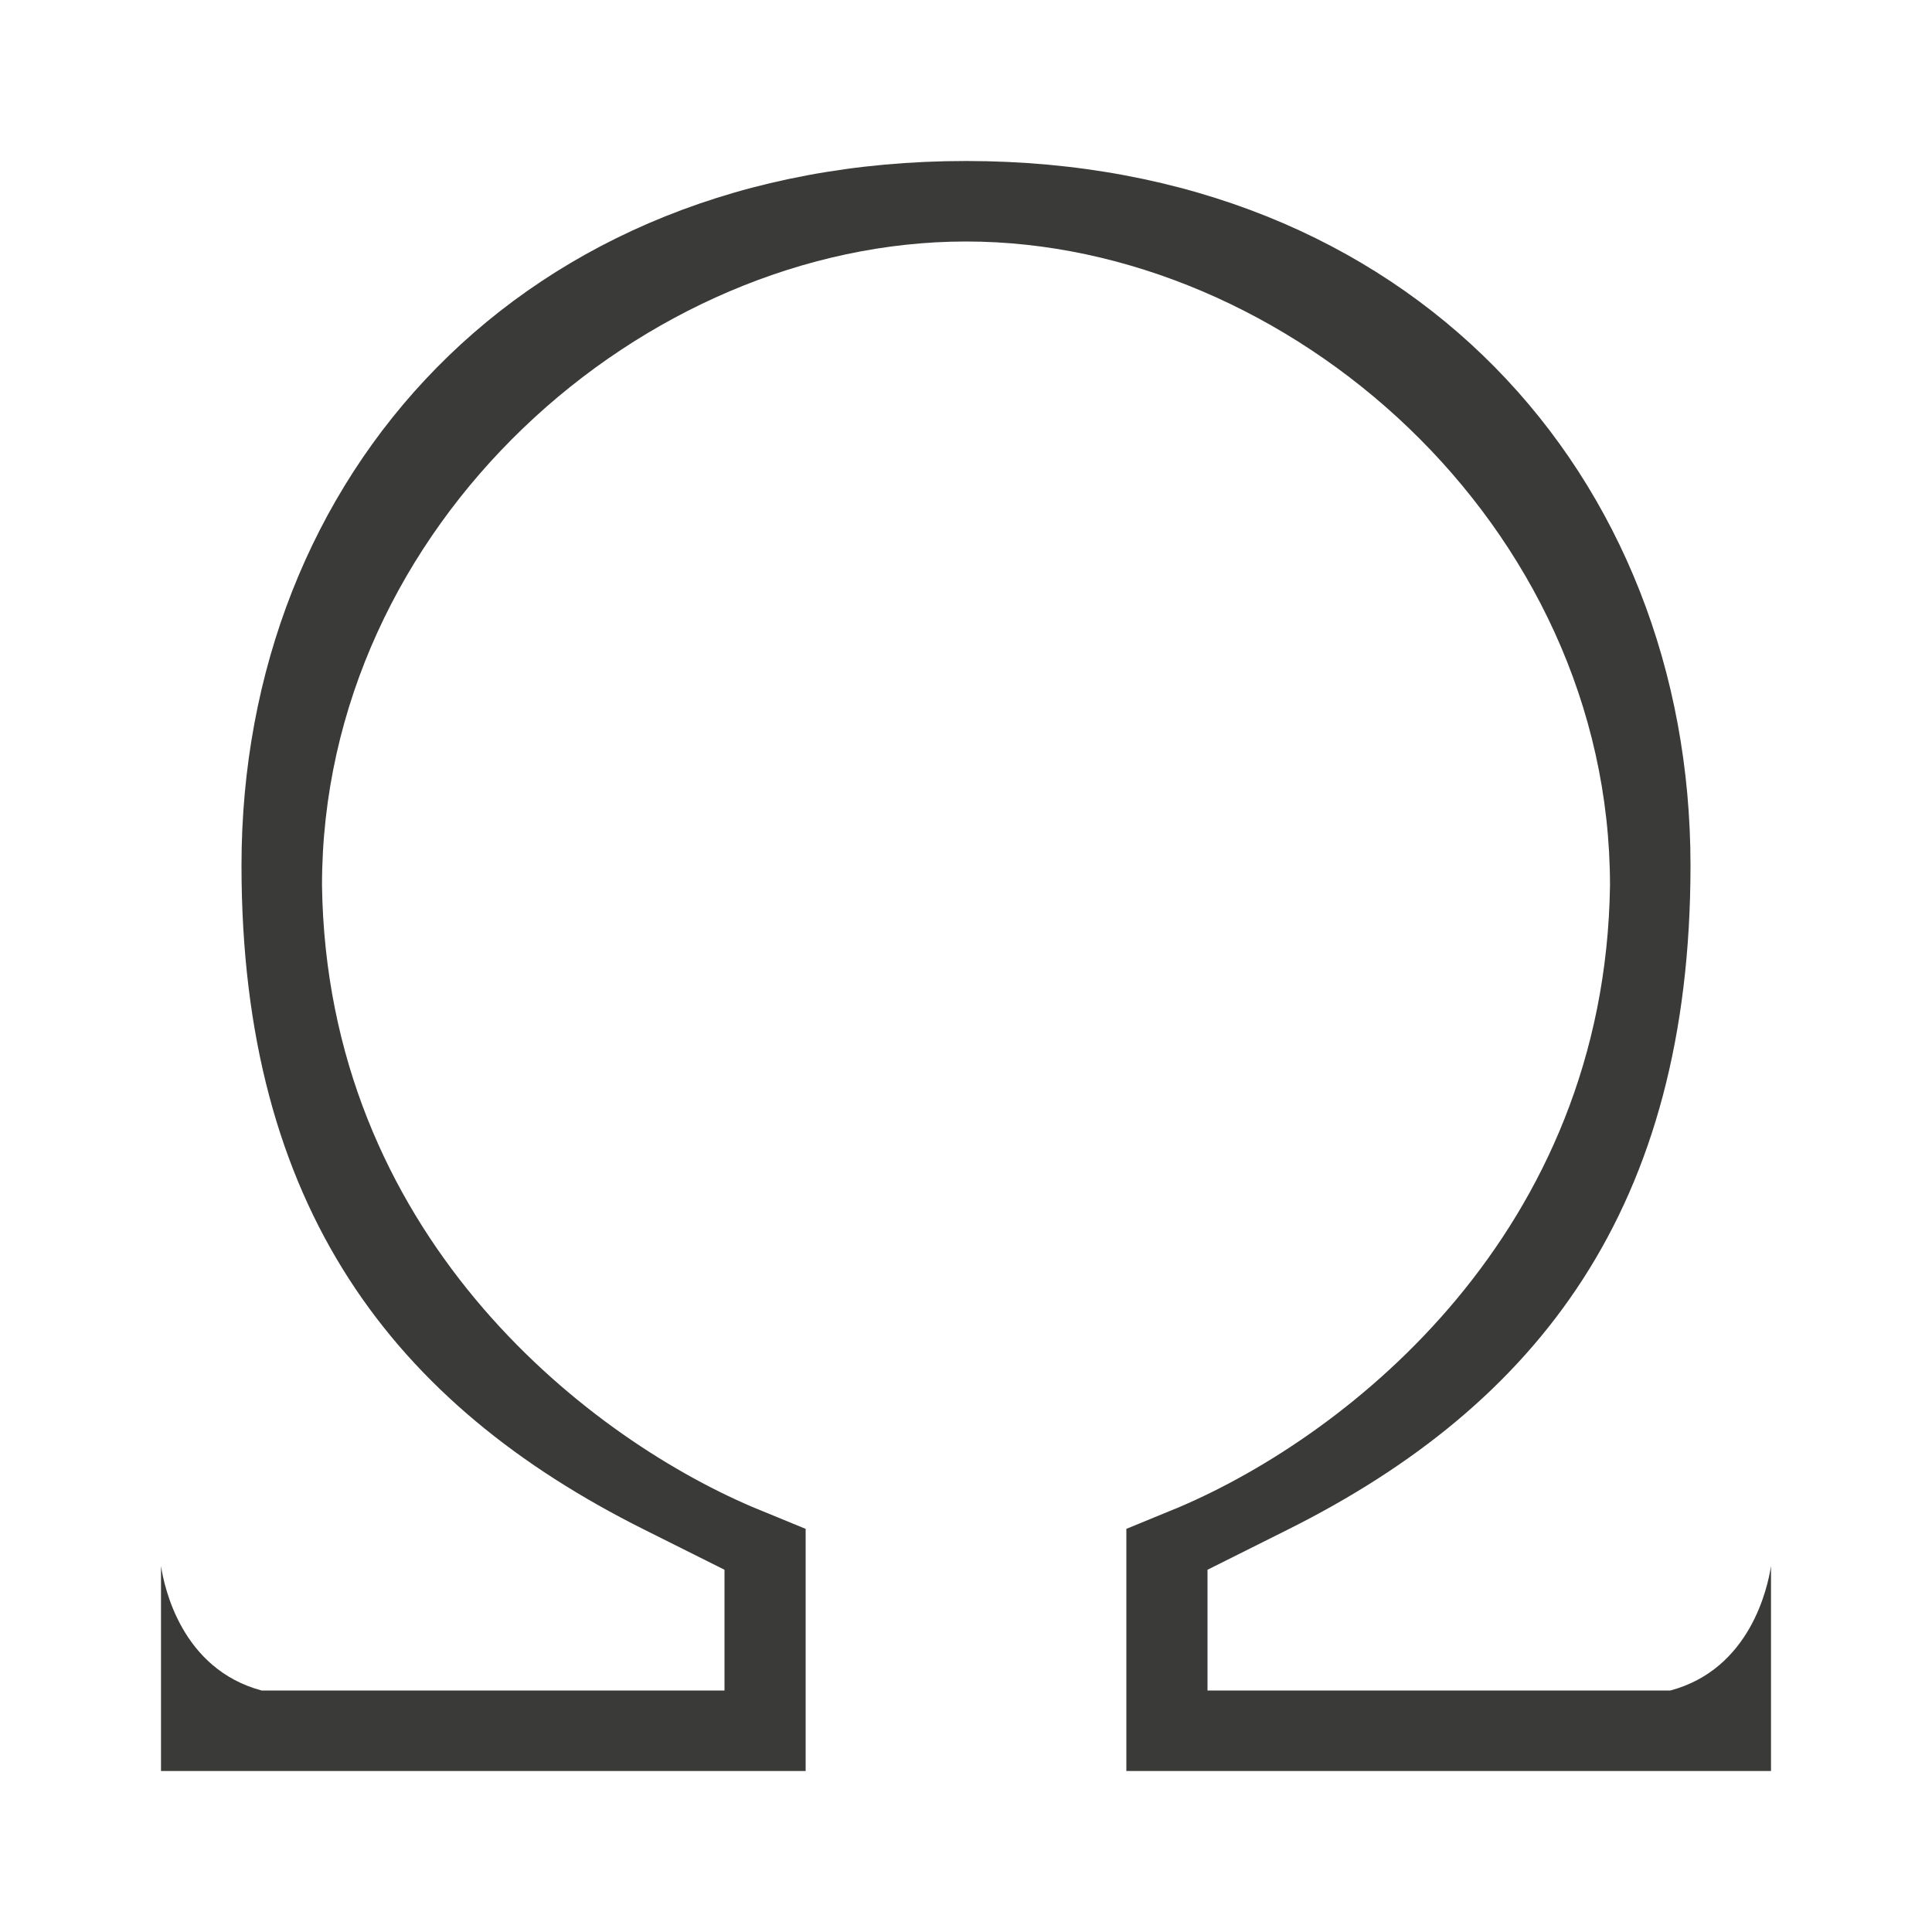
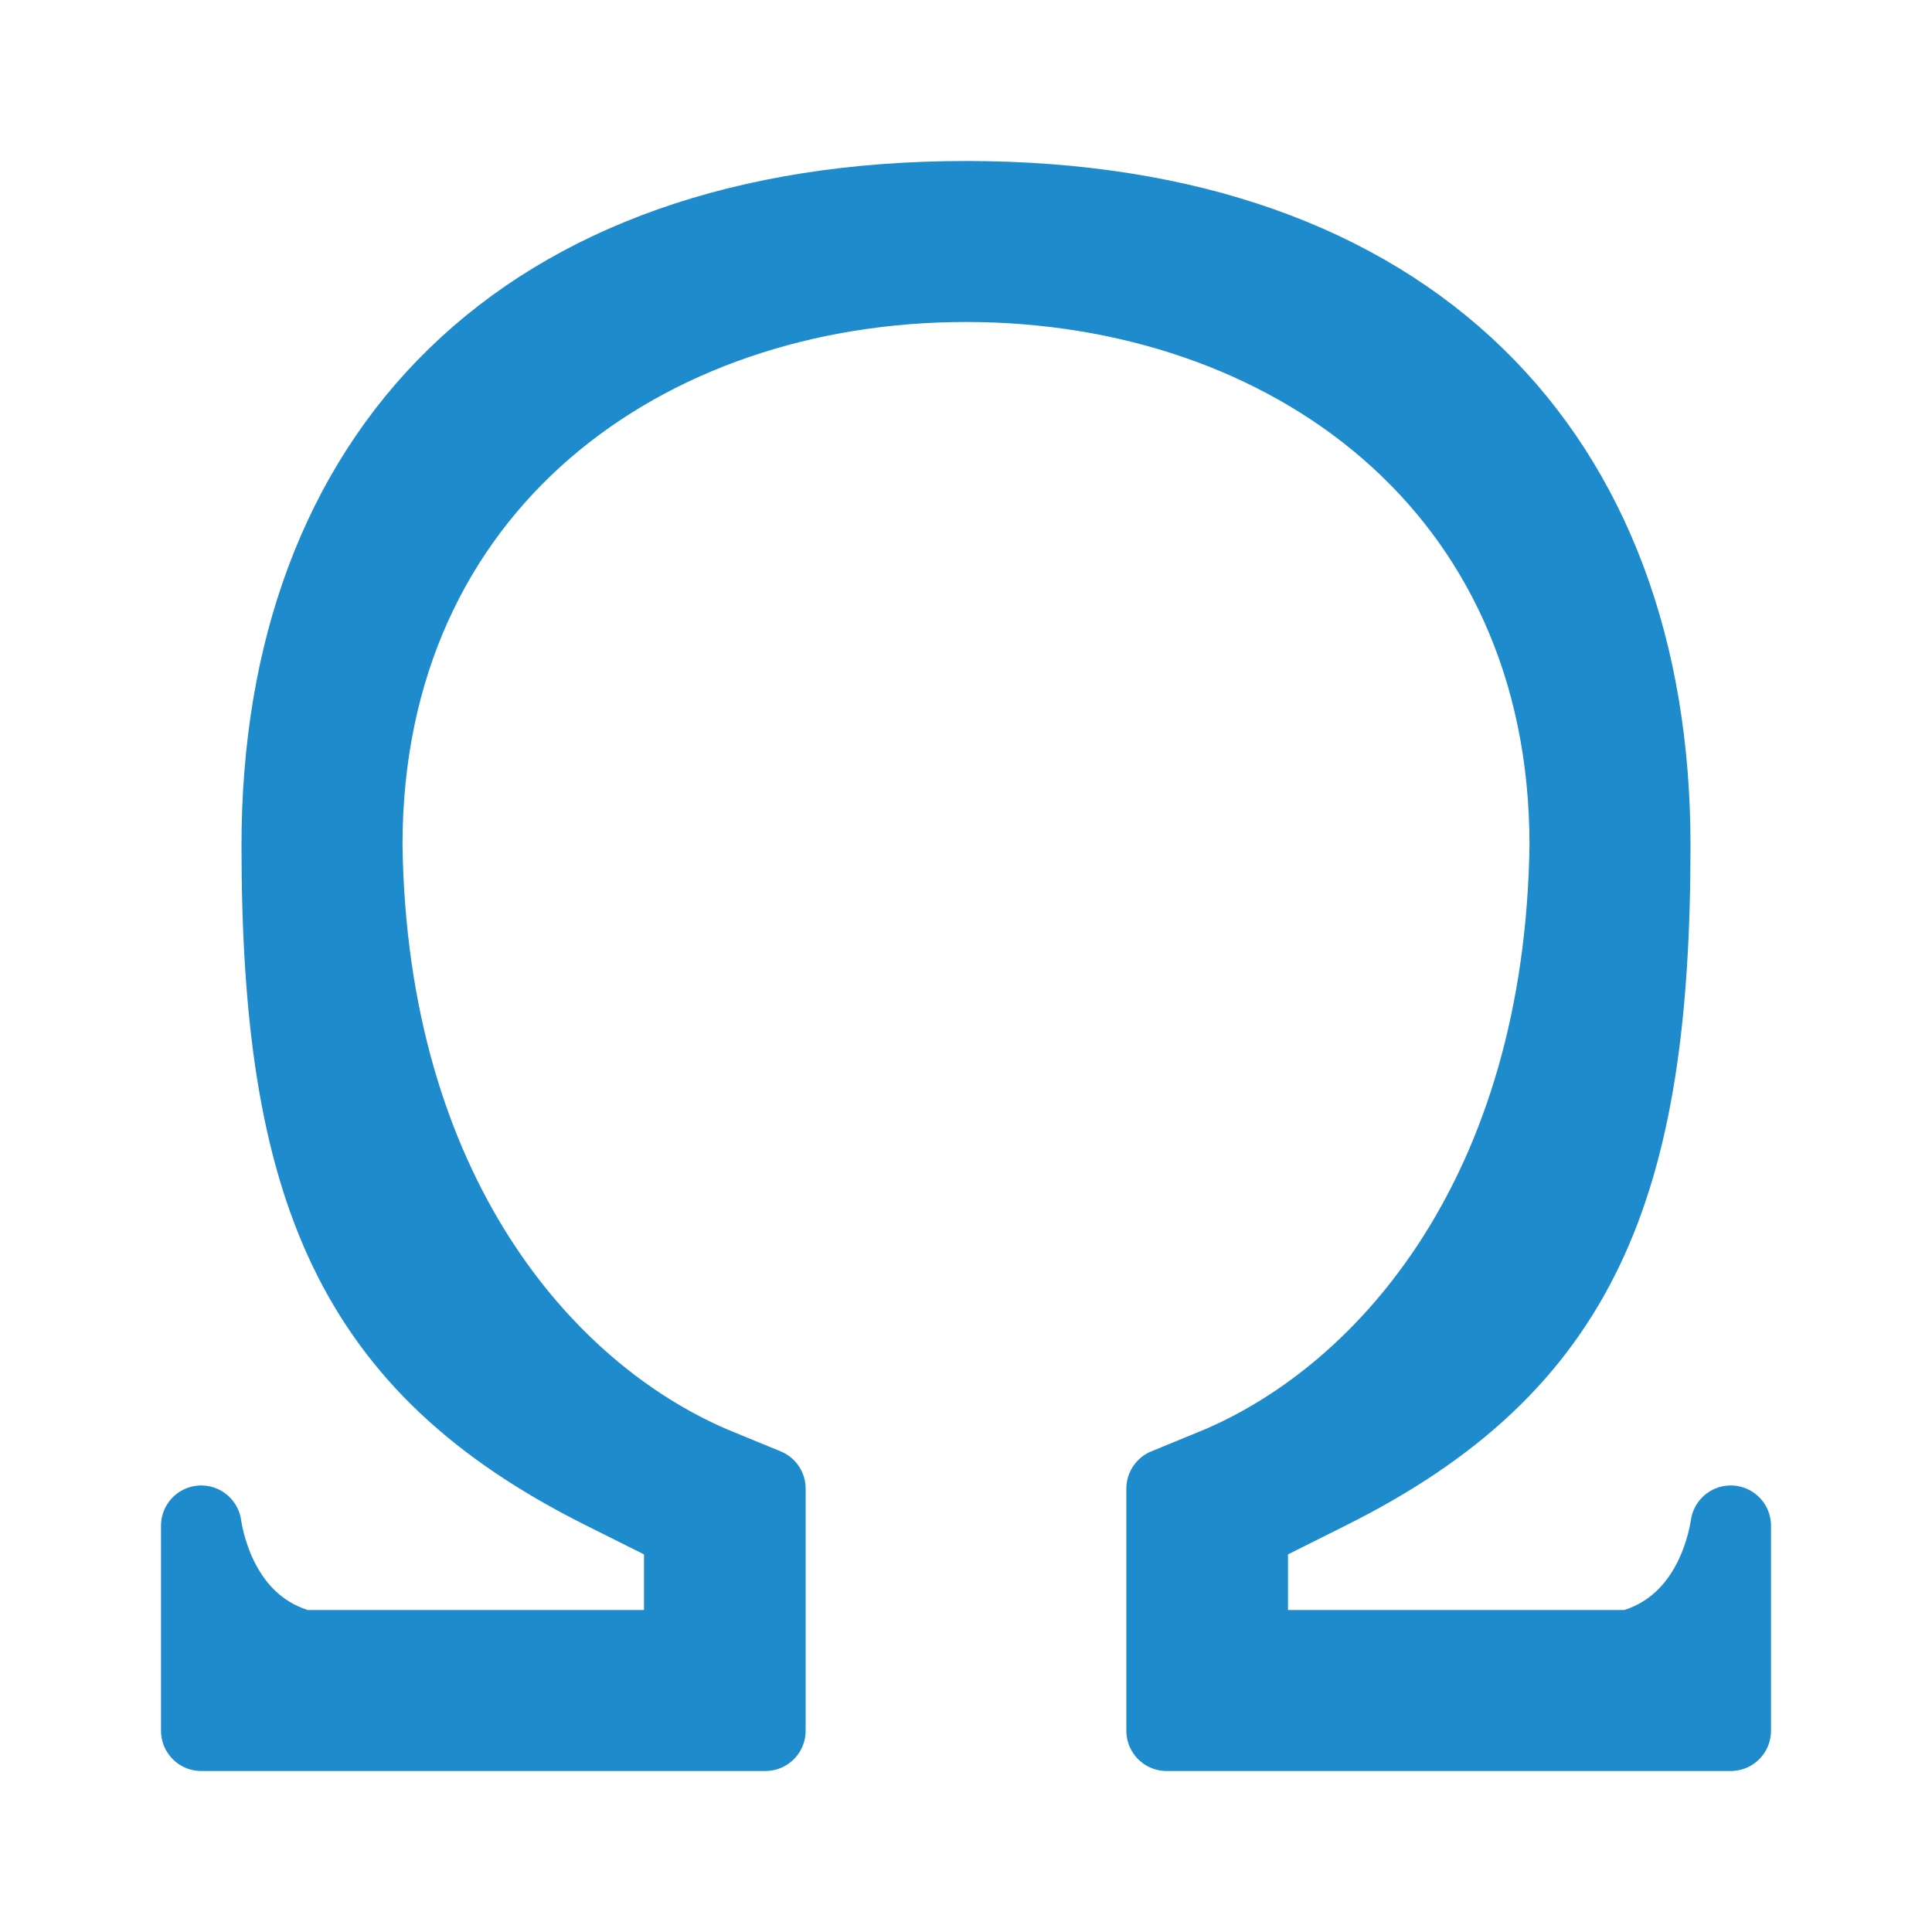
<svg xmlns="http://www.w3.org/2000/svg" viewBox="0 0 24 24">
-   <path d="m12 2c-5.523 0-9 3.918-9 8.75 0 4.25 1.891 6.696 5 8.25l1 .5v1.5h-5.75c-.993-.266-1.209-1.278-1.25-1.547v2.547h8.008v-2.5-.508l-.664-.273c-2.114-.904-5.282-3.414-5.344-7.719-0-4.487 4-8 8-8s8 3.513 8 8c-.062 4.304-3.23 6.815-5.344 7.719l-.664.273v.508 2.5h8.008v-2.547c-.041.268-.257 1.281-1.25 1.547h-5.75v-1.5l1-.5c3.109-1.554 5-4 5-8.25 0-4.832-3.477-8.75-9-8.75z" fill="#3a3a38" />
+   <g id="symbol" class="icn icn--highlight-color" fill="#1e8bcd" stroke="#1e8bcd" stroke-linecap="round" stroke-linejoin="round">
+     <path d="m 12,2.5 c -5.523,0 -8.5,3.168 -8.5,8 0,4.25 0.891,6.446 4,8 l 1,0.5 v 1.5 H 3.75 C 2.757,20.234 2.541,19.222 2.5,18.953 V 21.5 H 9.508 V 19 18.492 L 8.844,18.219 C 6.73,17.315 4.562,14.804 4.5,10.5 c -9.9e-6,-4.487 3.5,-7 7.5,-7 4,0 7.5,2.513 7.5,7 -0.062,4.304 -2.23,6.815 -4.344,7.719 l -0.664,0.273 V 19 21.5 H 21.5 V 18.953 C 21.459,19.222 21.243,20.234 20.25,20.5 H 15.5 V 19 l 1,-0.5 C 19.609,16.946 20.5,14.75 20.5,10.5 c 2e-6,-4.832 -2.977,-8 -8.5,-8 z" />
+   </g>
</svg>
